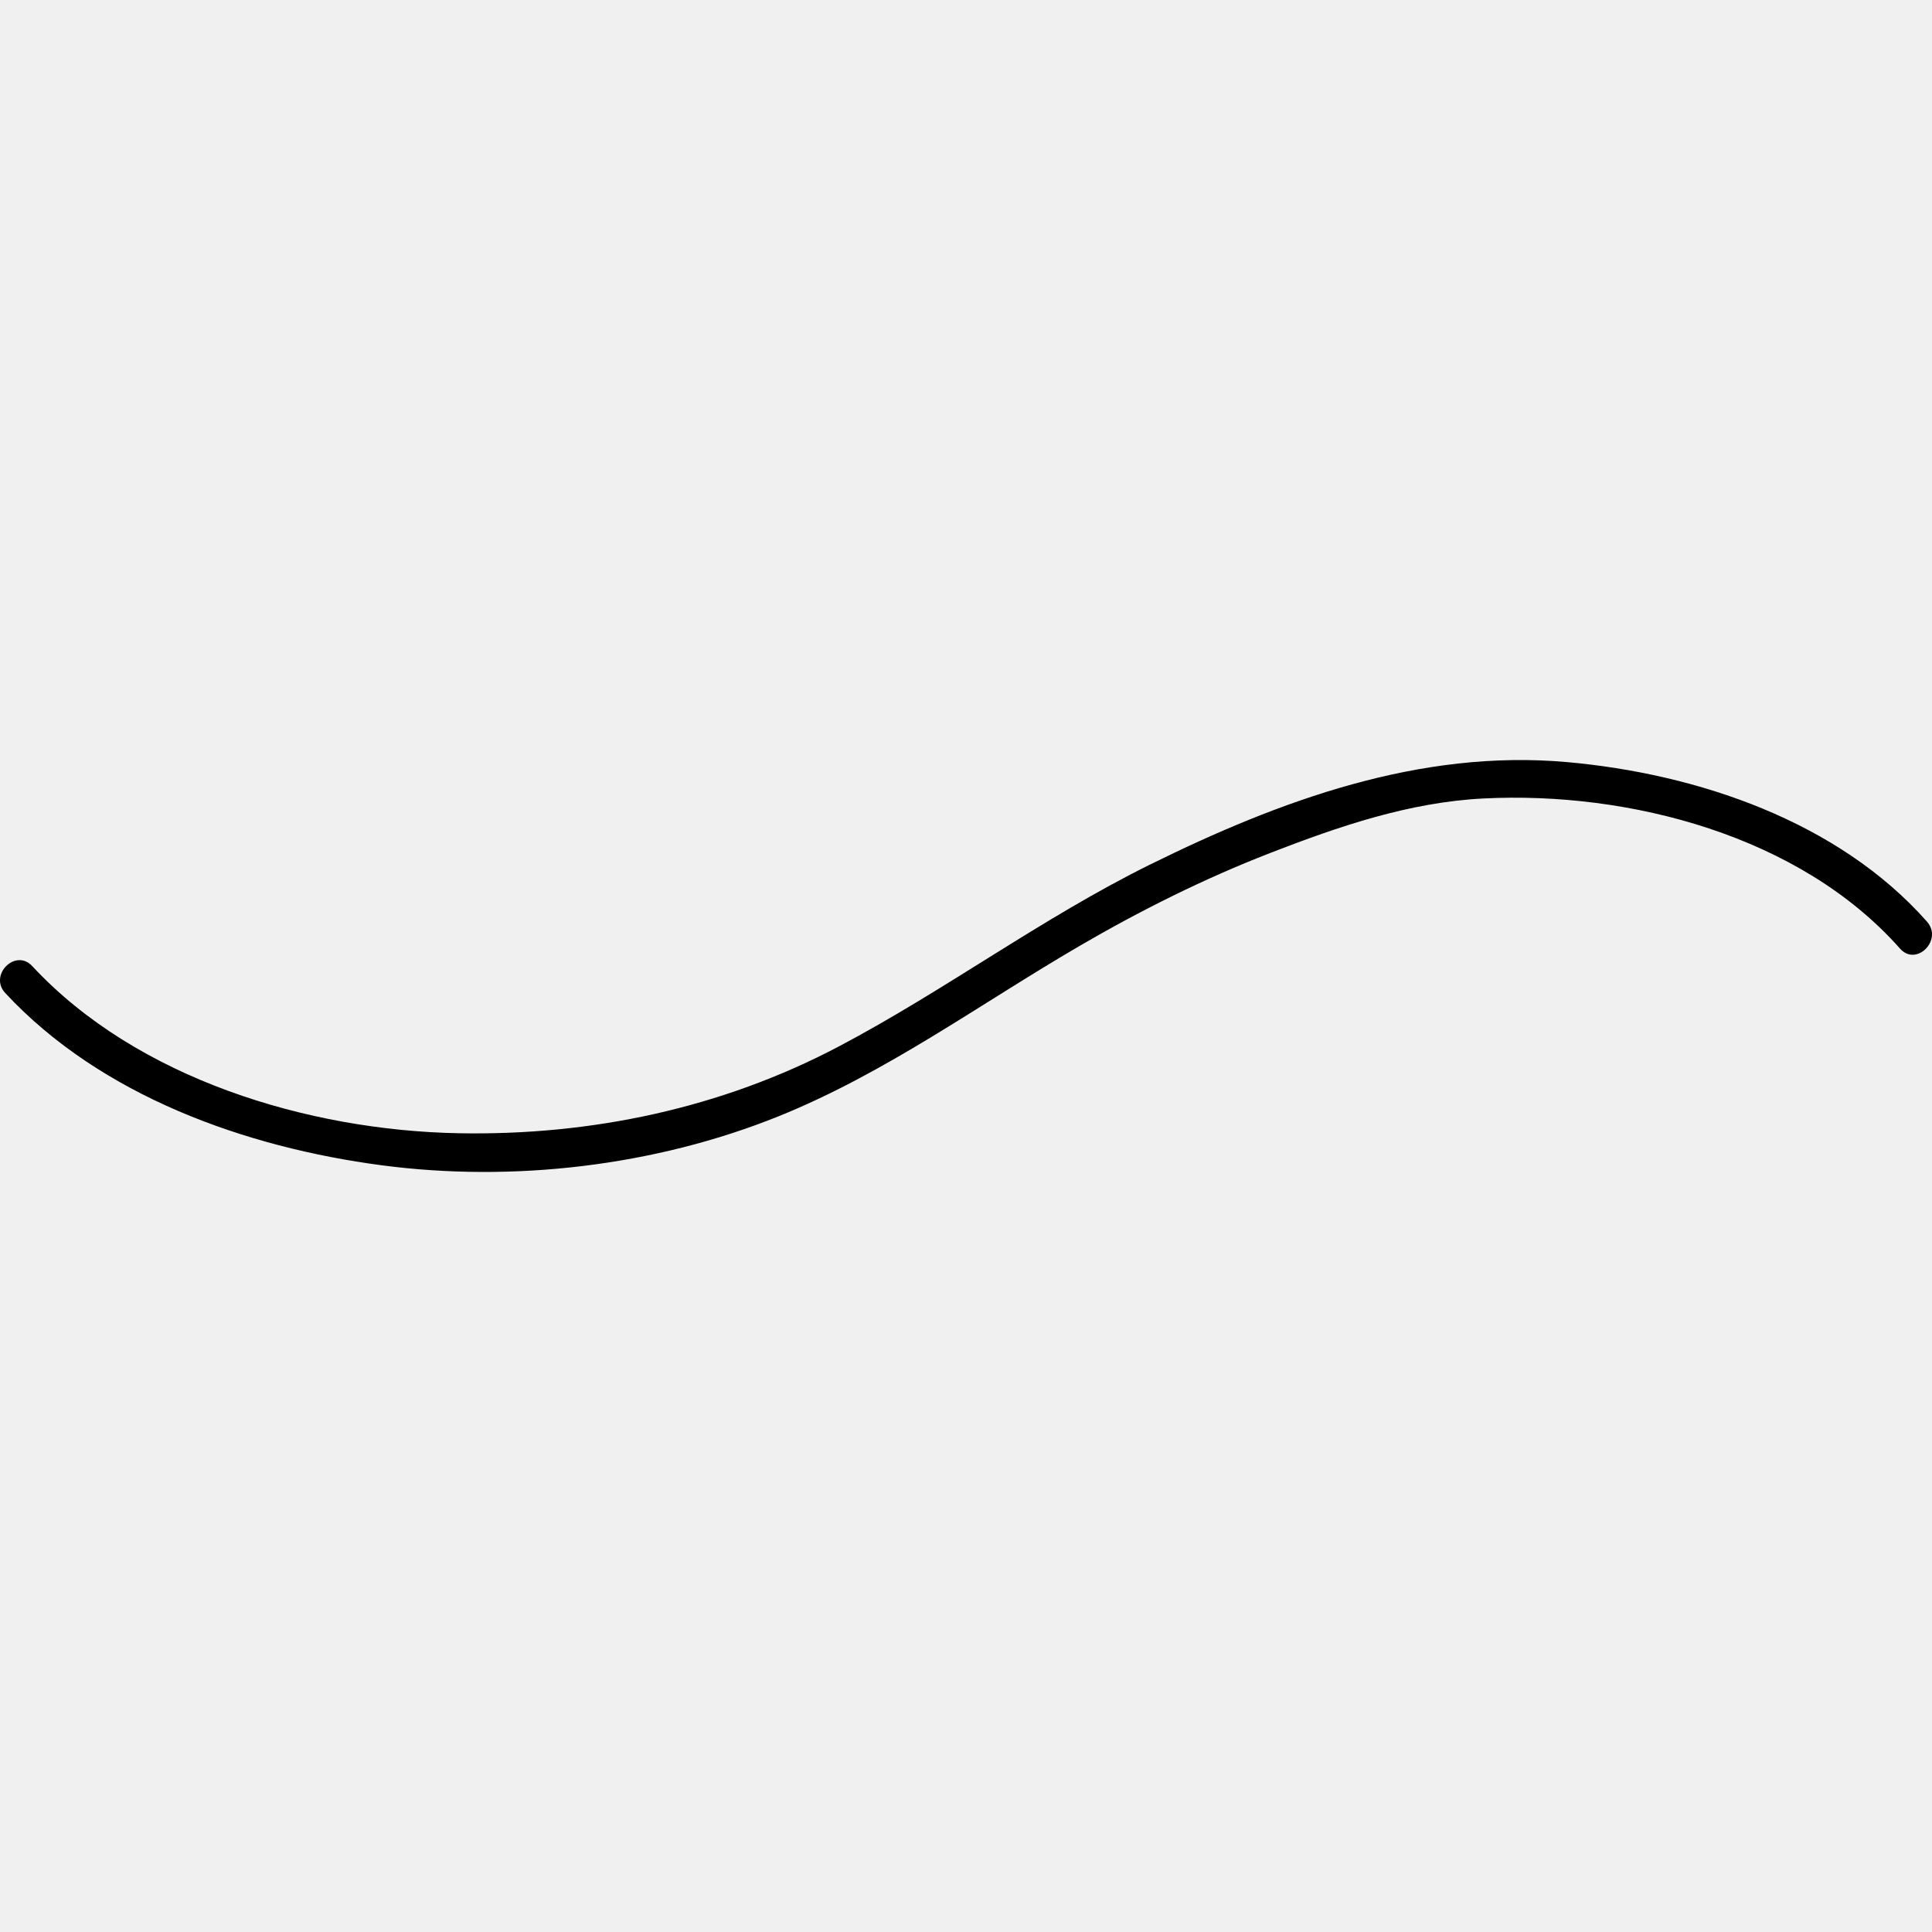
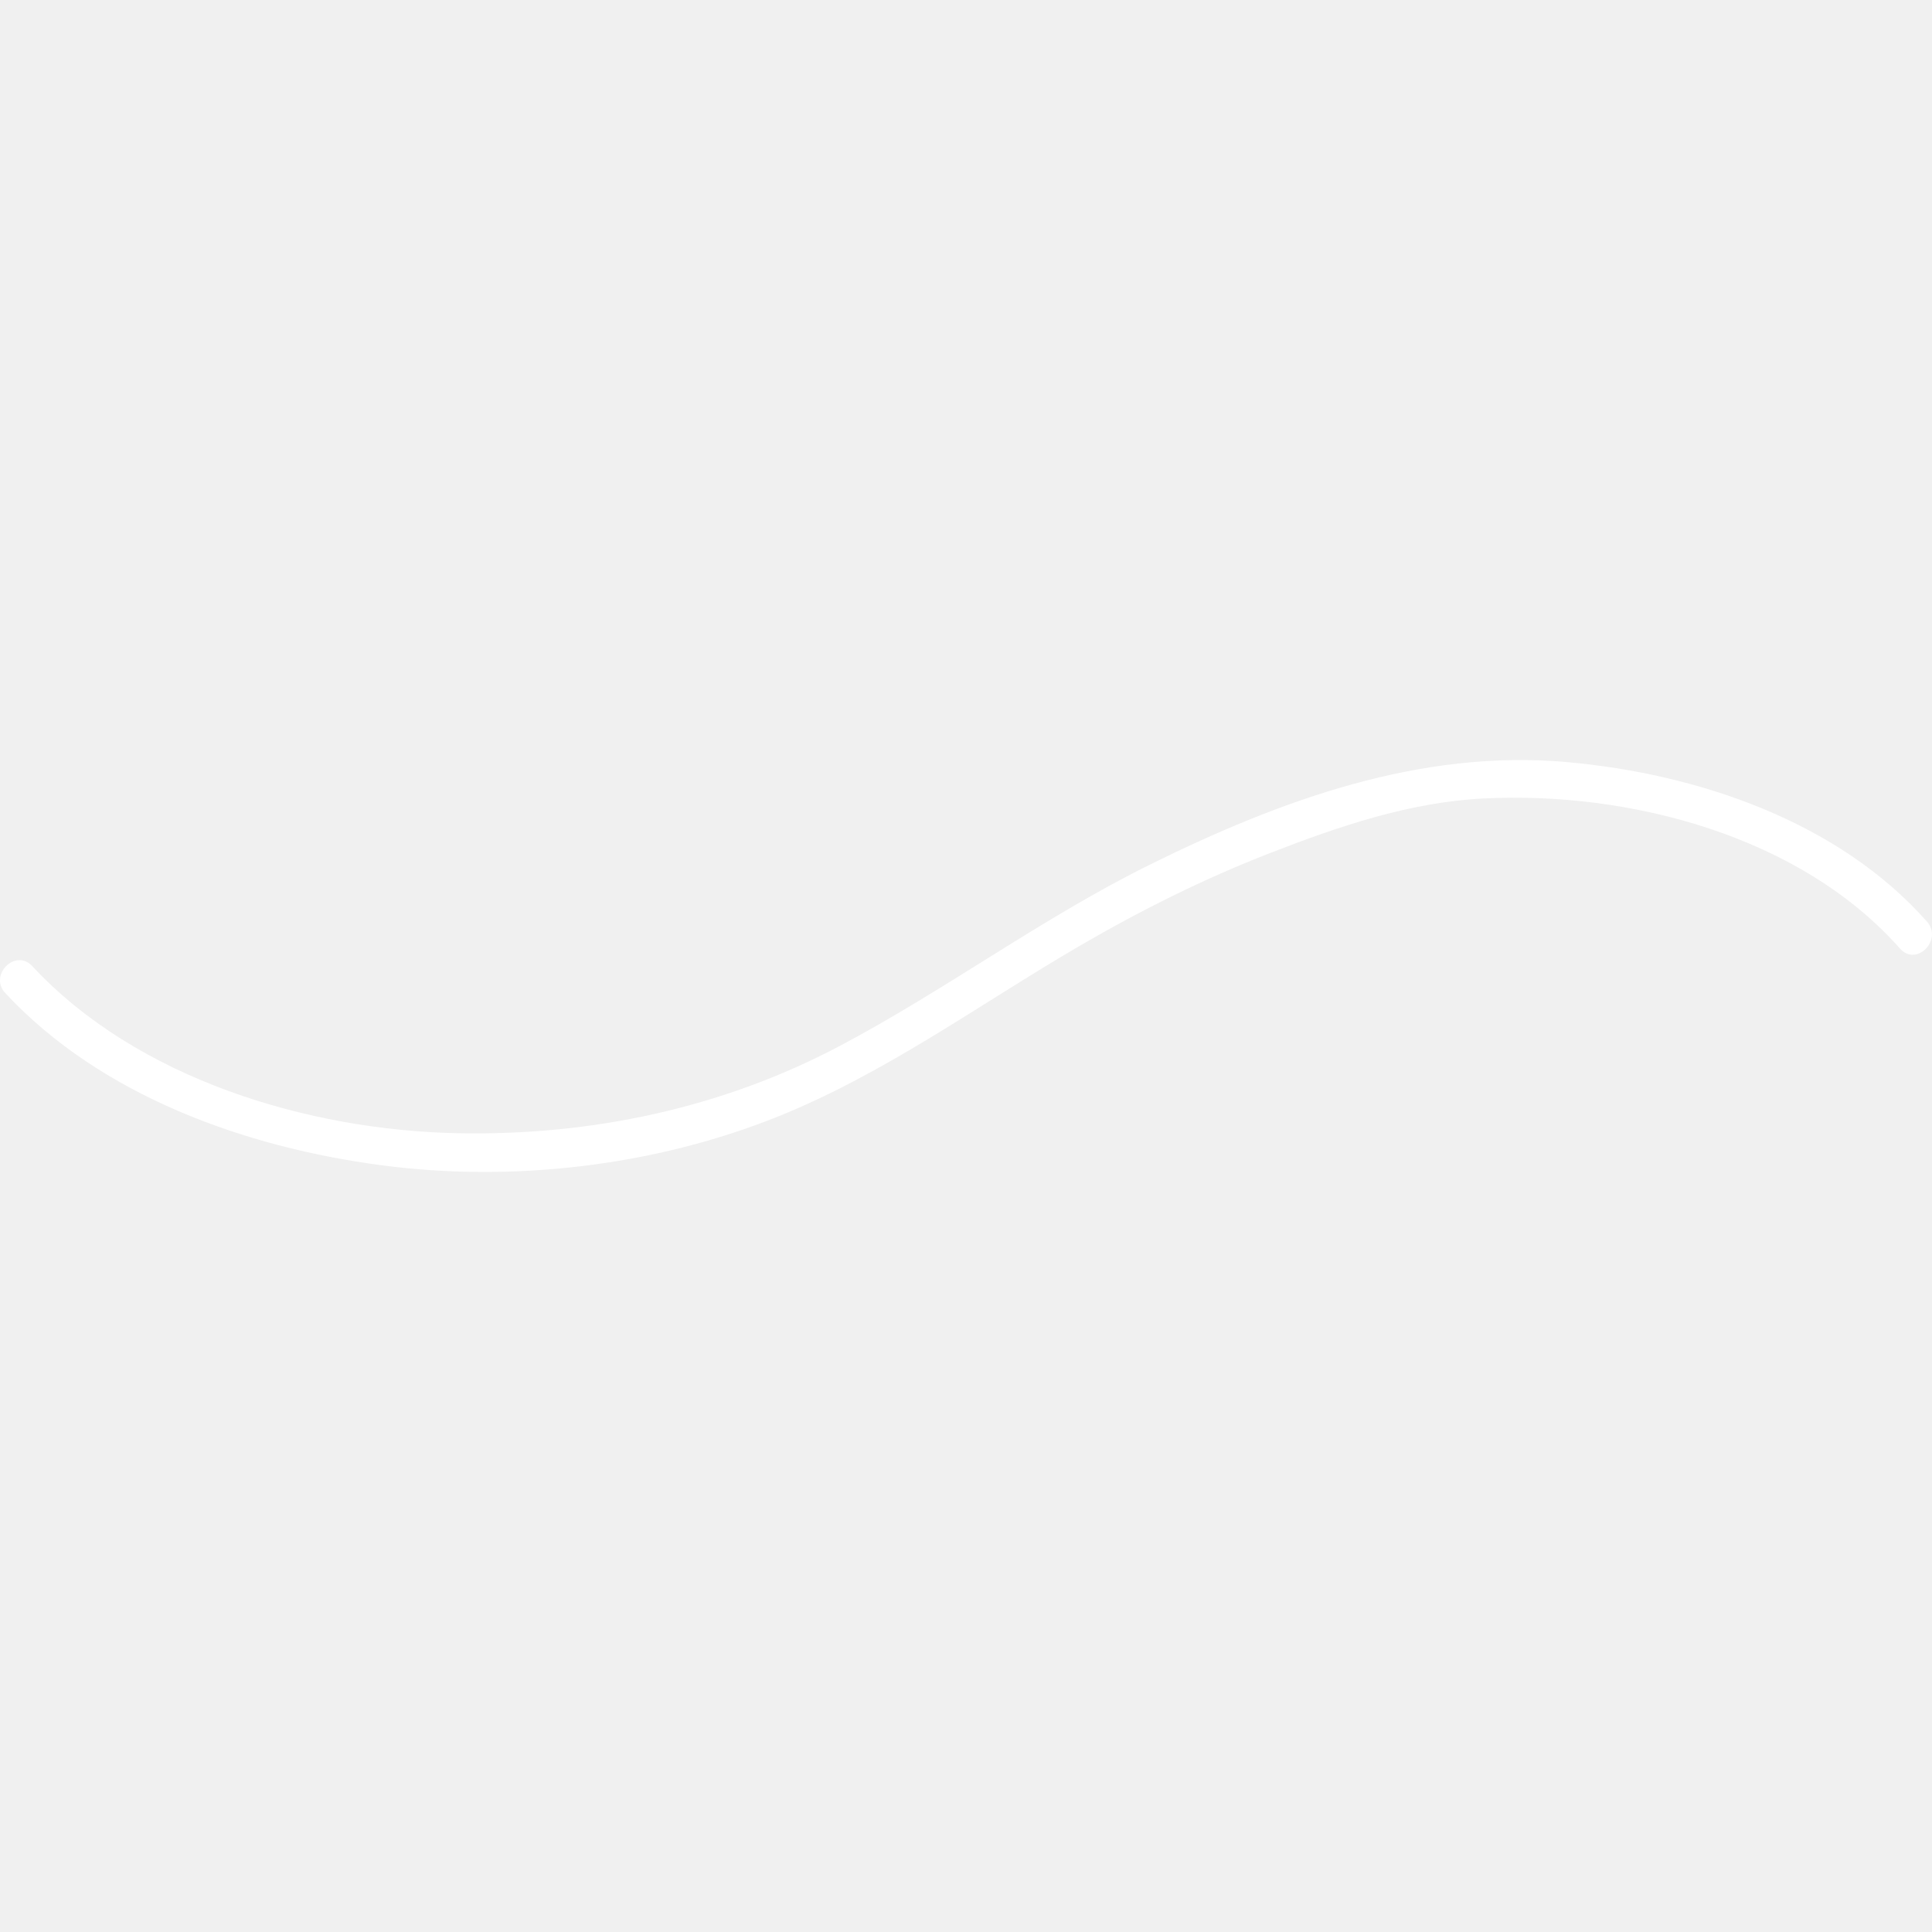
- <svg xmlns="http://www.w3.org/2000/svg" id="a" data-name="Layer 1" width="540" height="540" viewBox="0 0 540 540">
-   <path d="M1.47,277.558c26.724,28.744,67.095,43.108,105.207,48.141,36.748,4.855,76.374.209,110.803-13.639,30.125-12.122,56.329-31.391,84.224-47.647,17.078-9.952,34.792-18.8,53.23-25.965,19.21-7.463,38.931-14.219,59.657-15.271,40.823-2.071,88.576,10.417,116.472,41.961,4.552,5.149,12.062-2.412,7.536-7.536-24.819-28.066-64.192-41.334-100.587-44.591-41.109-3.67-80.214,10.672-116.583,28.646-30.214,14.93-57.258,35.159-87.012,50.848-32.763,17.279-69.234,24.934-106.217,24.239-42.097-.788-89.889-15.195-119.196-46.722-4.68-5.029-12.203,2.515-7.535,7.536" />
+ <svg xmlns="http://www.w3.org/2000/svg" version="1.1" id="a" x="0px" y="0px" width="540px" height="540px" viewBox="0 0 540 540" enable-background="new 0 0 540 540" xml:space="preserve">
+   <path fill="#FFFFFF" d="M1.47,277.558c26.724,28.744,67.095,43.108,105.207,48.141c36.748,4.855,76.374,0.209,110.803-13.639  c30.125-12.122,56.329-31.391,84.224-47.647c17.078-9.952,34.792-18.8,53.23-25.965c19.21-7.463,38.931-14.219,59.657-15.271  c40.823-2.071,88.576,10.417,116.472,41.961c4.552,5.149,12.062-2.412,7.536-7.536c-24.819-28.066-64.192-41.334-100.587-44.591  c-41.109-3.67-80.214,10.672-116.583,28.646c-30.214,14.93-57.258,35.159-87.012,50.848  c-32.763,17.279-69.234,24.934-106.217,24.239c-42.097-0.788-89.889-15.195-119.196-46.722  C4.324,264.993-3.199,272.537,1.47,277.558" />
</svg>
